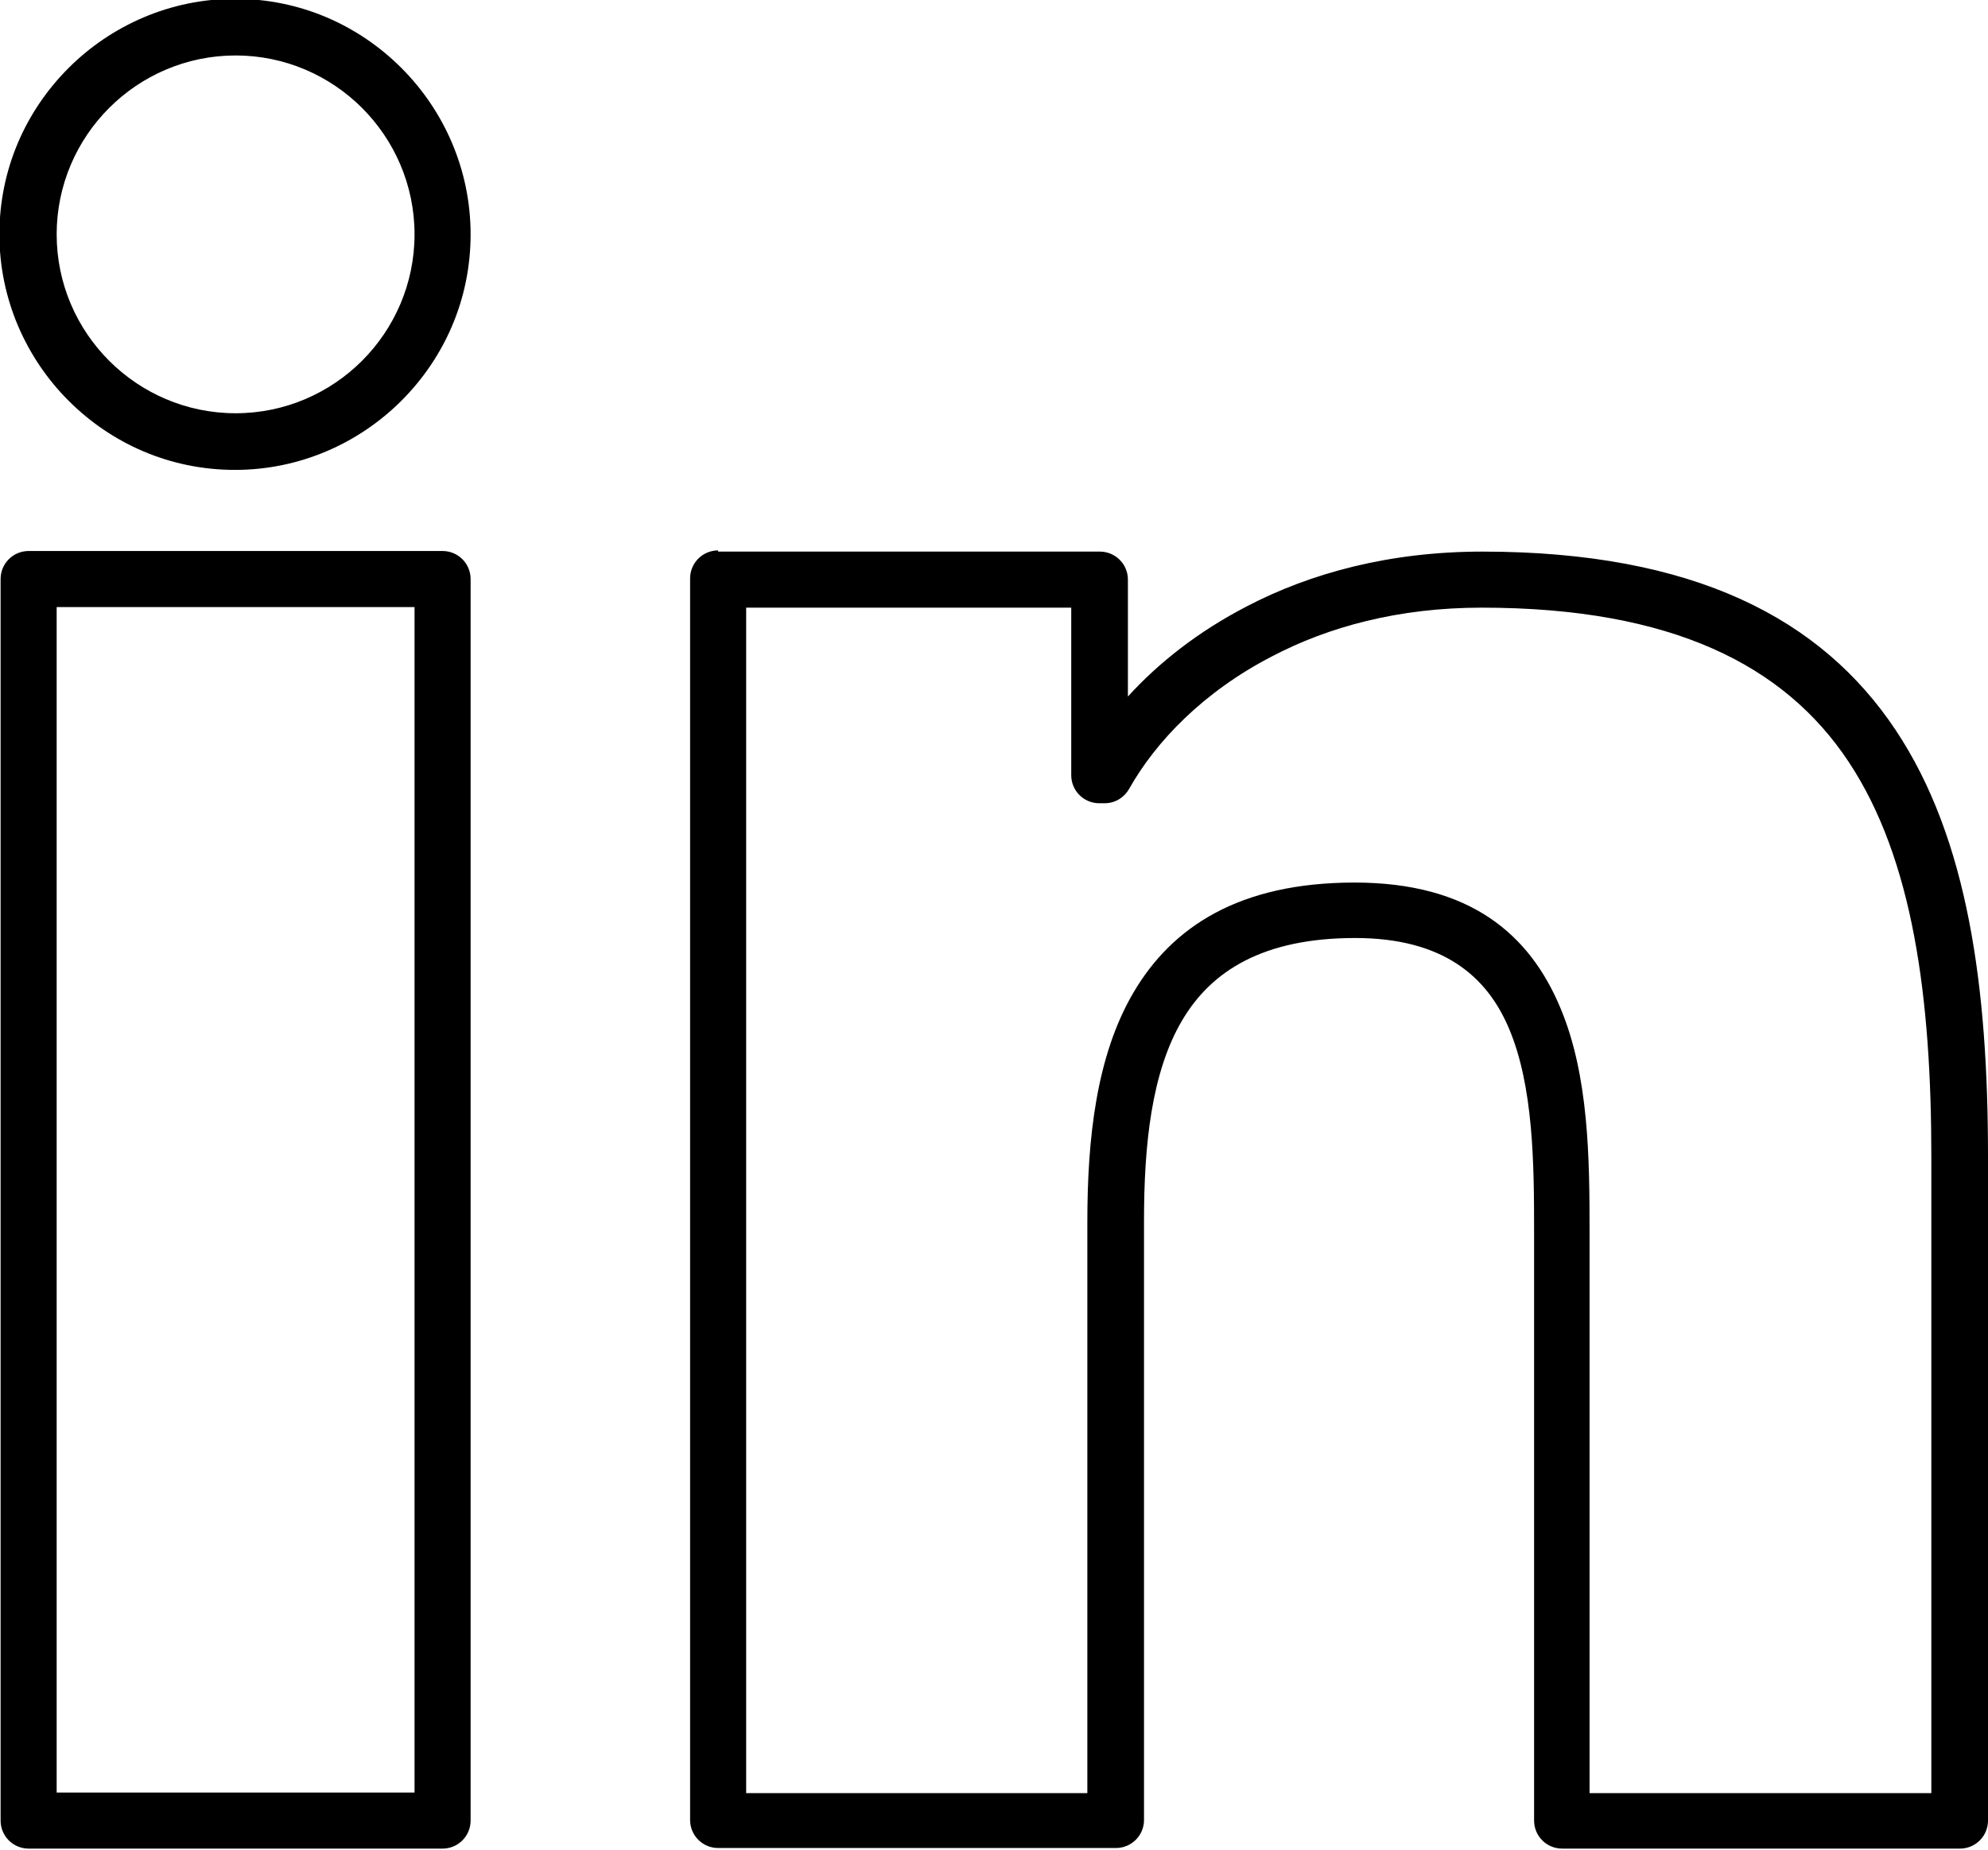
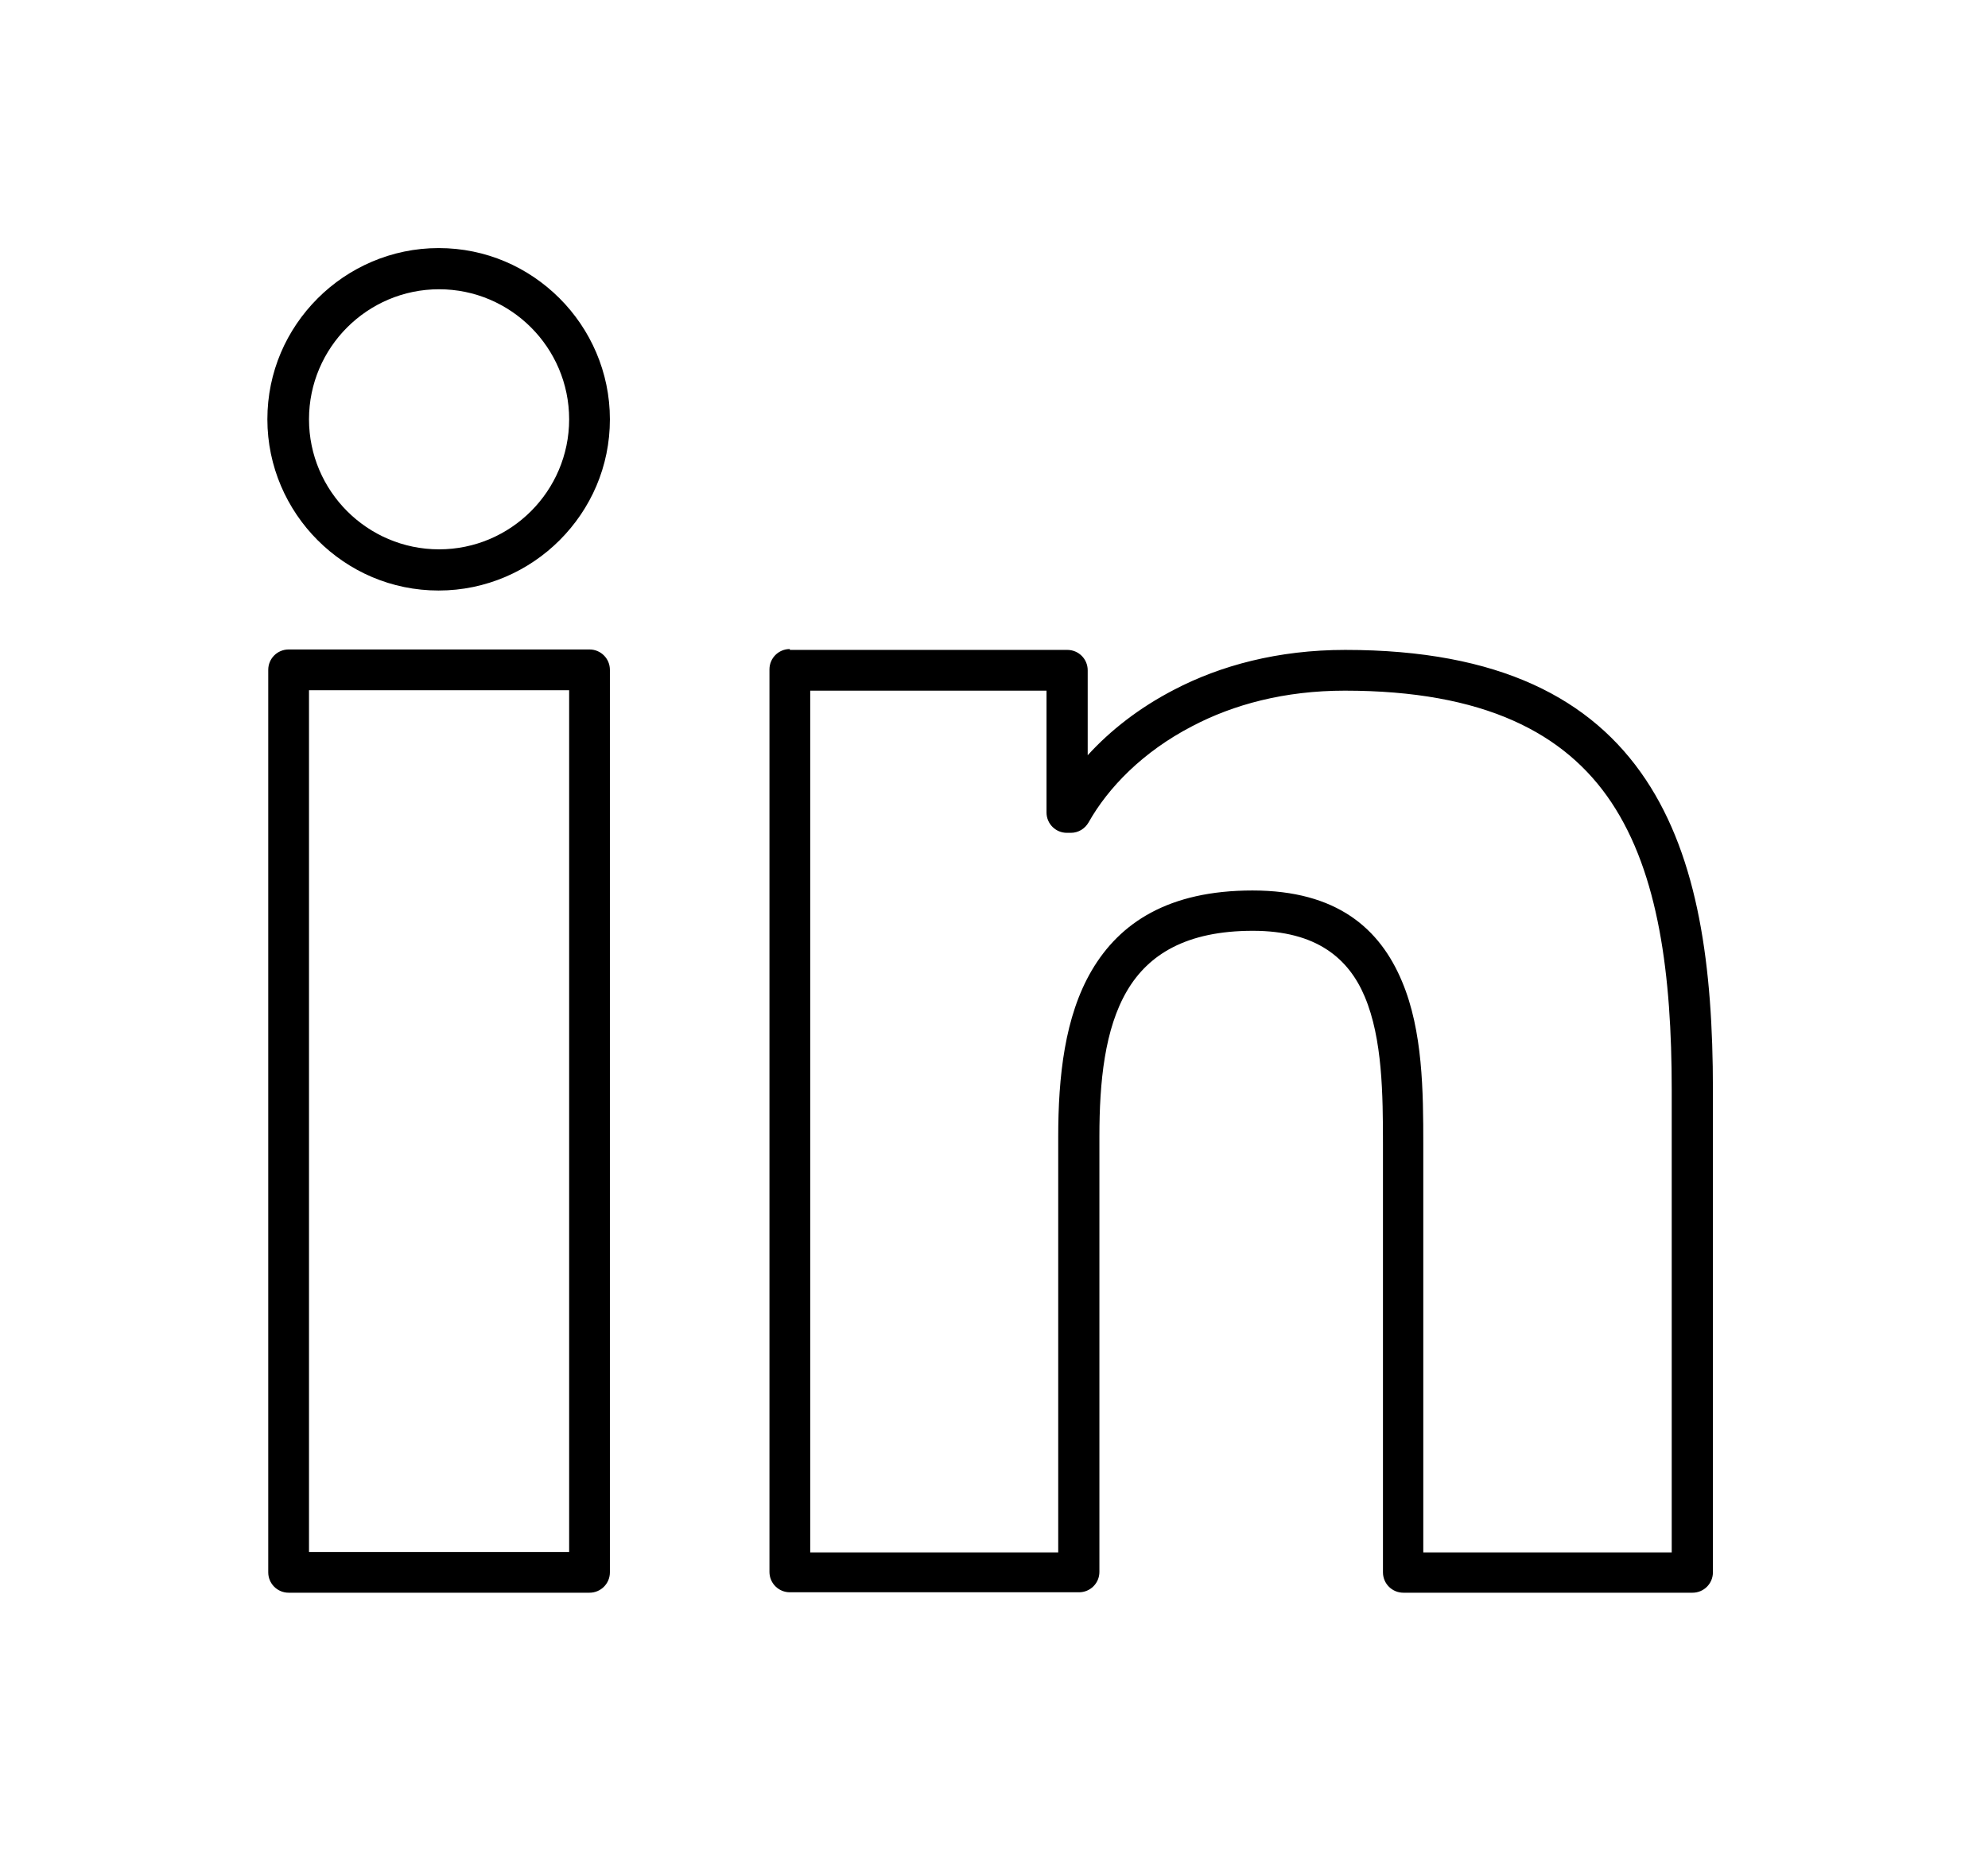
- <svg xmlns="http://www.w3.org/2000/svg" viewBox="0 0 3333 3102" shape-rendering="geometricPrecision" text-rendering="geometricPrecision" image-rendering="optimizeQuality" fill-rule="evenodd" clip-rule="evenodd">
-   <path d="M1204 925h640c26 0 47 21 47 47v196c52-57 118-109 199-151 107-56 240-92 395-92 356 0 569 113 693 299 122 183 155 433 155 715v1114c0 26-21 47-47 47h-667c-26 0-47-21-47-47v-988c0-113-1-243-42-340-37-88-111-152-258-152-154 0-241 55-290 138-52 88-64 211-64 336v1005c0 26-21 47-47 47h-667c-26 0-47-21-47-47V970c0-26 21-47 47-47zm593 94h-546v1988h572v-958c0-140 15-278 77-384 65-111 178-185 371-185 195 0 294 88 345 210 48 114 49 254 49 376v941h573V1940c0-265-30-499-139-663-107-161-295-258-615-258-139 0-257 32-352 82-114 59-194 142-239 222-8 14-23 24-41 24h-9c-26 0-47-21-47-47v-281zM789 393c0 109-44 207-116 279-71 71-170 116-279 116s-207-44-279-116C44 601-1 502-1 393s44-207 116-279C186 43 285-2 394-2s207 44 279 116c71 71 116 170 116 279zM607 605c54-54 88-129 88-212s-34-158-88-212-129-88-212-88-158 34-212 88-88 129-88 212 34 158 88 212 129 88 212 88 158-34 212-88zM48 924h694c26 0 47 21 47 47v2082c0 26-21 47-47 47H48c-26 0-47-21-47-47V971c0-26 21-47 47-47zm647 94H95v1988h600V1018z" fill-rule="nonzero" />
+ <svg xmlns="http://www.w3.org/2000/svg" viewBox="0 0 3333 3102" shape-rendering="geometricPrecision" text-rendering="geometricPrecision" image-rendering="optimizeQuality" fill-rule="evenodd" clip-rule="evenodd" version="1.1" id="svg4">
+   <defs id="defs8" />
+   <path d="m 1324.204,1089.859 h 465.224 c 18.9,0 34.165,15.265 34.165,34.165 v 142.475 c 37.799,-41.434 85.776,-79.233 144.655,-109.764 77.779,-40.707 174.459,-66.876 287.13,-66.876 258.781,0 413.613,82.141 503.75,217.347 88.683,133.025 112.671,314.753 112.671,519.742 v 809.78 c 0,18.9 -15.265,34.165 -34.165,34.165 h -484.85 c -18.9,0 -34.165,-15.265 -34.165,-34.165 v -718.189 c 0,-82.141 -0.727,-176.64 -30.53,-247.15 -26.896,-63.968 -80.687,-110.491 -187.543,-110.491 -111.944,0 -175.186,39.98 -210.805,100.314 -37.8,63.968 -46.522,153.378 -46.522,244.242 v 730.547 c 0,18.9 -15.265,34.165 -34.165,34.165 h -484.85 c -18.9,0 -34.165,-15.265 -34.165,-34.165 V 1122.57 c 0,-18.9 15.265,-34.165 34.165,-34.165 z m 431.059,68.33 h -396.894 v 1445.101 h 415.794 v -696.382 c 0,-101.768 10.904,-202.081 55.972,-279.134 47.249,-80.687 129.39,-134.479 269.684,-134.479 141.748,0 213.712,63.968 250.785,152.652 34.892,82.868 35.619,184.636 35.619,273.319 v 684.024 h 416.521 v -775.615 c 0,-192.632 -21.807,-362.729 -101.041,-481.943 -77.78,-117.033 -214.439,-187.543 -447.051,-187.543 -101.041,0 -186.816,23.261 -255.873,59.607 -82.868,42.888 -141.021,103.221 -173.732,161.374 -5.815,10.177 -16.719,17.446 -29.803,17.446 h -6.542 c -18.9,0 -34.165,-15.265 -34.165,-34.165 V 1158.188 Z M 1022.535,703.142 c 0,79.233 -31.984,150.471 -84.322,202.808 -51.611,51.611 -123.575,84.322 -202.808,84.322 -79.233,0 -150.471,-31.984 -202.808,-84.322 -51.611,-51.611 -84.322,-123.575 -84.322,-202.808 0,-79.233 31.984,-150.471 84.322,-202.808 51.611,-51.611 123.575,-84.322 202.808,-84.322 79.233,0 150.471,31.984 202.808,84.322 51.611,51.611 84.322,123.575 84.322,202.808 z M 890.237,857.247 c 39.253,-39.253 63.968,-93.772 63.968,-154.105 0,-60.334 -24.715,-114.852 -63.968,-154.105 -39.253,-39.253 -93.772,-63.968 -154.105,-63.968 -60.334,0 -114.852,24.715 -154.105,63.968 -39.253,39.253 -63.968,93.772 -63.968,154.105 0,60.334 24.715,114.852 63.968,154.105 39.253,39.253 93.772,63.968 154.105,63.968 60.334,0 114.852,-24.715 154.105,-63.968 z M 483.893,1089.132 H 988.37 c 18.9,0 34.165,15.265 34.165,34.165 v 1513.431 c 0,18.9 -15.265,34.165 -34.165,34.165 H 483.893 c -18.9,0 -34.165,-15.265 -34.165,-34.165 V 1123.297 c 0,-18.9 15.265,-34.165 34.165,-34.165 z m 470.312,68.329 H 518.058 v 1445.101 h 436.147 z" fill-rule="nonzero" id="path2" style="stroke-width:0.727" />
</svg>
